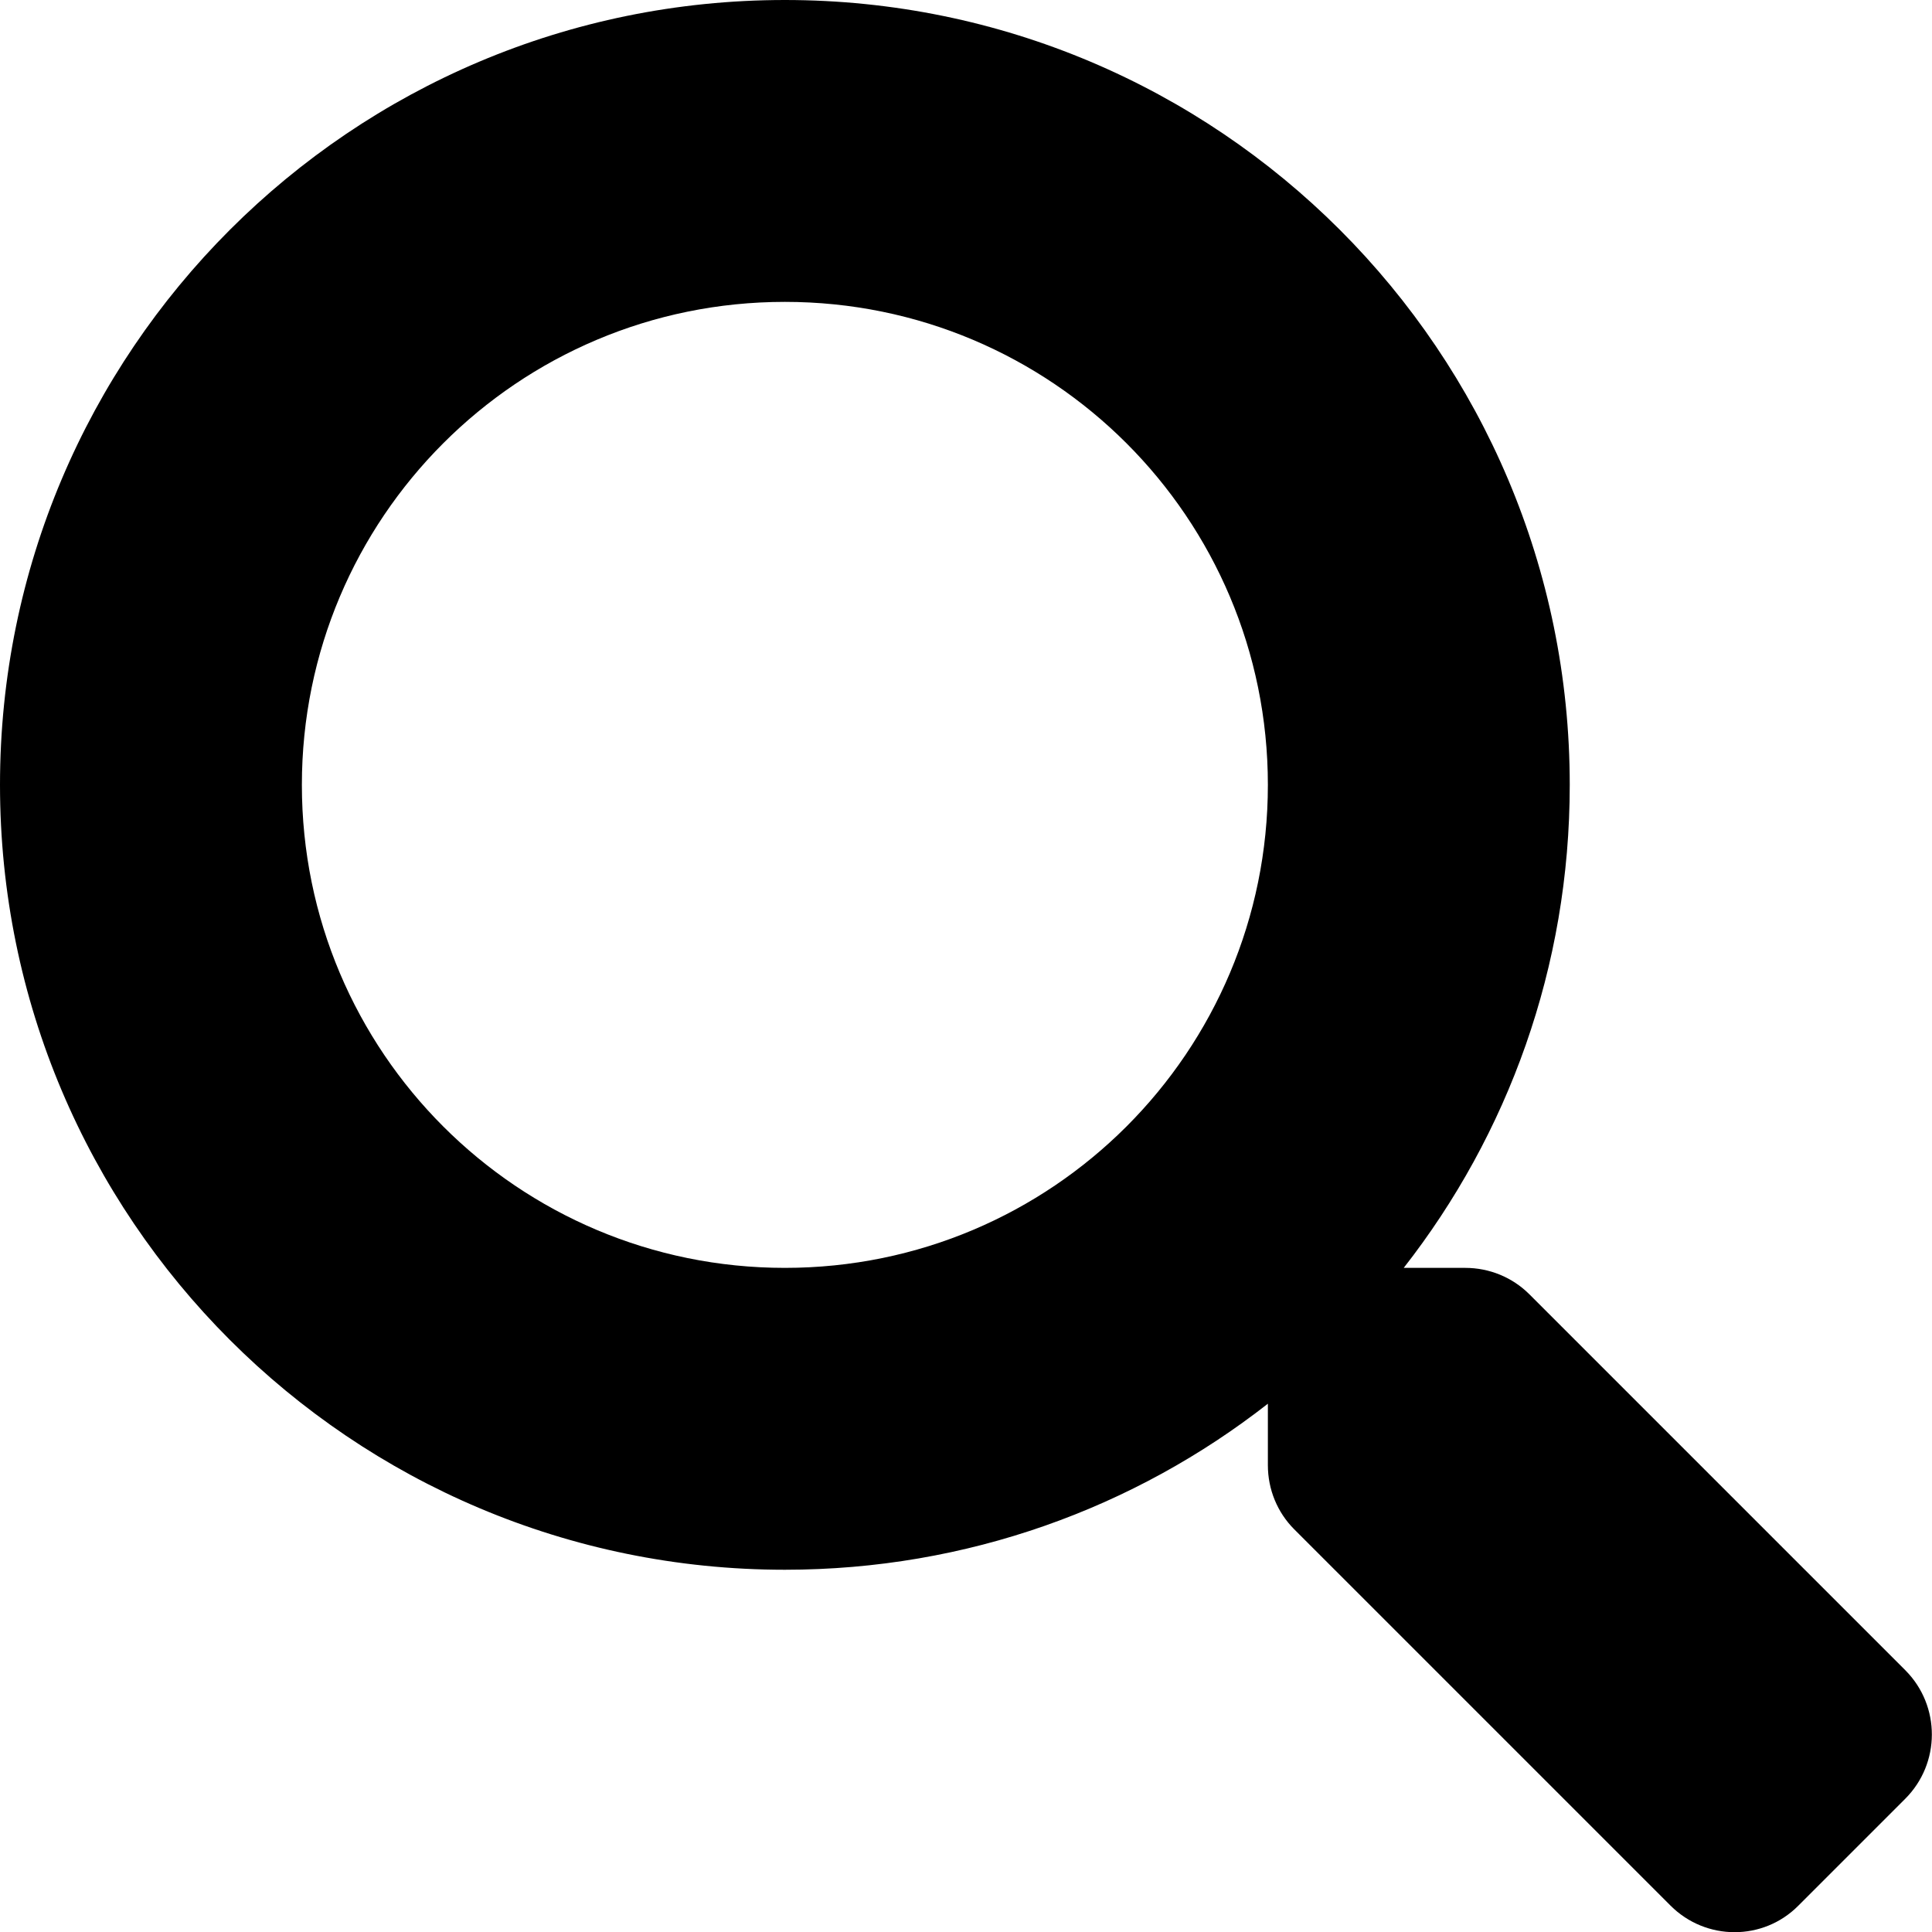
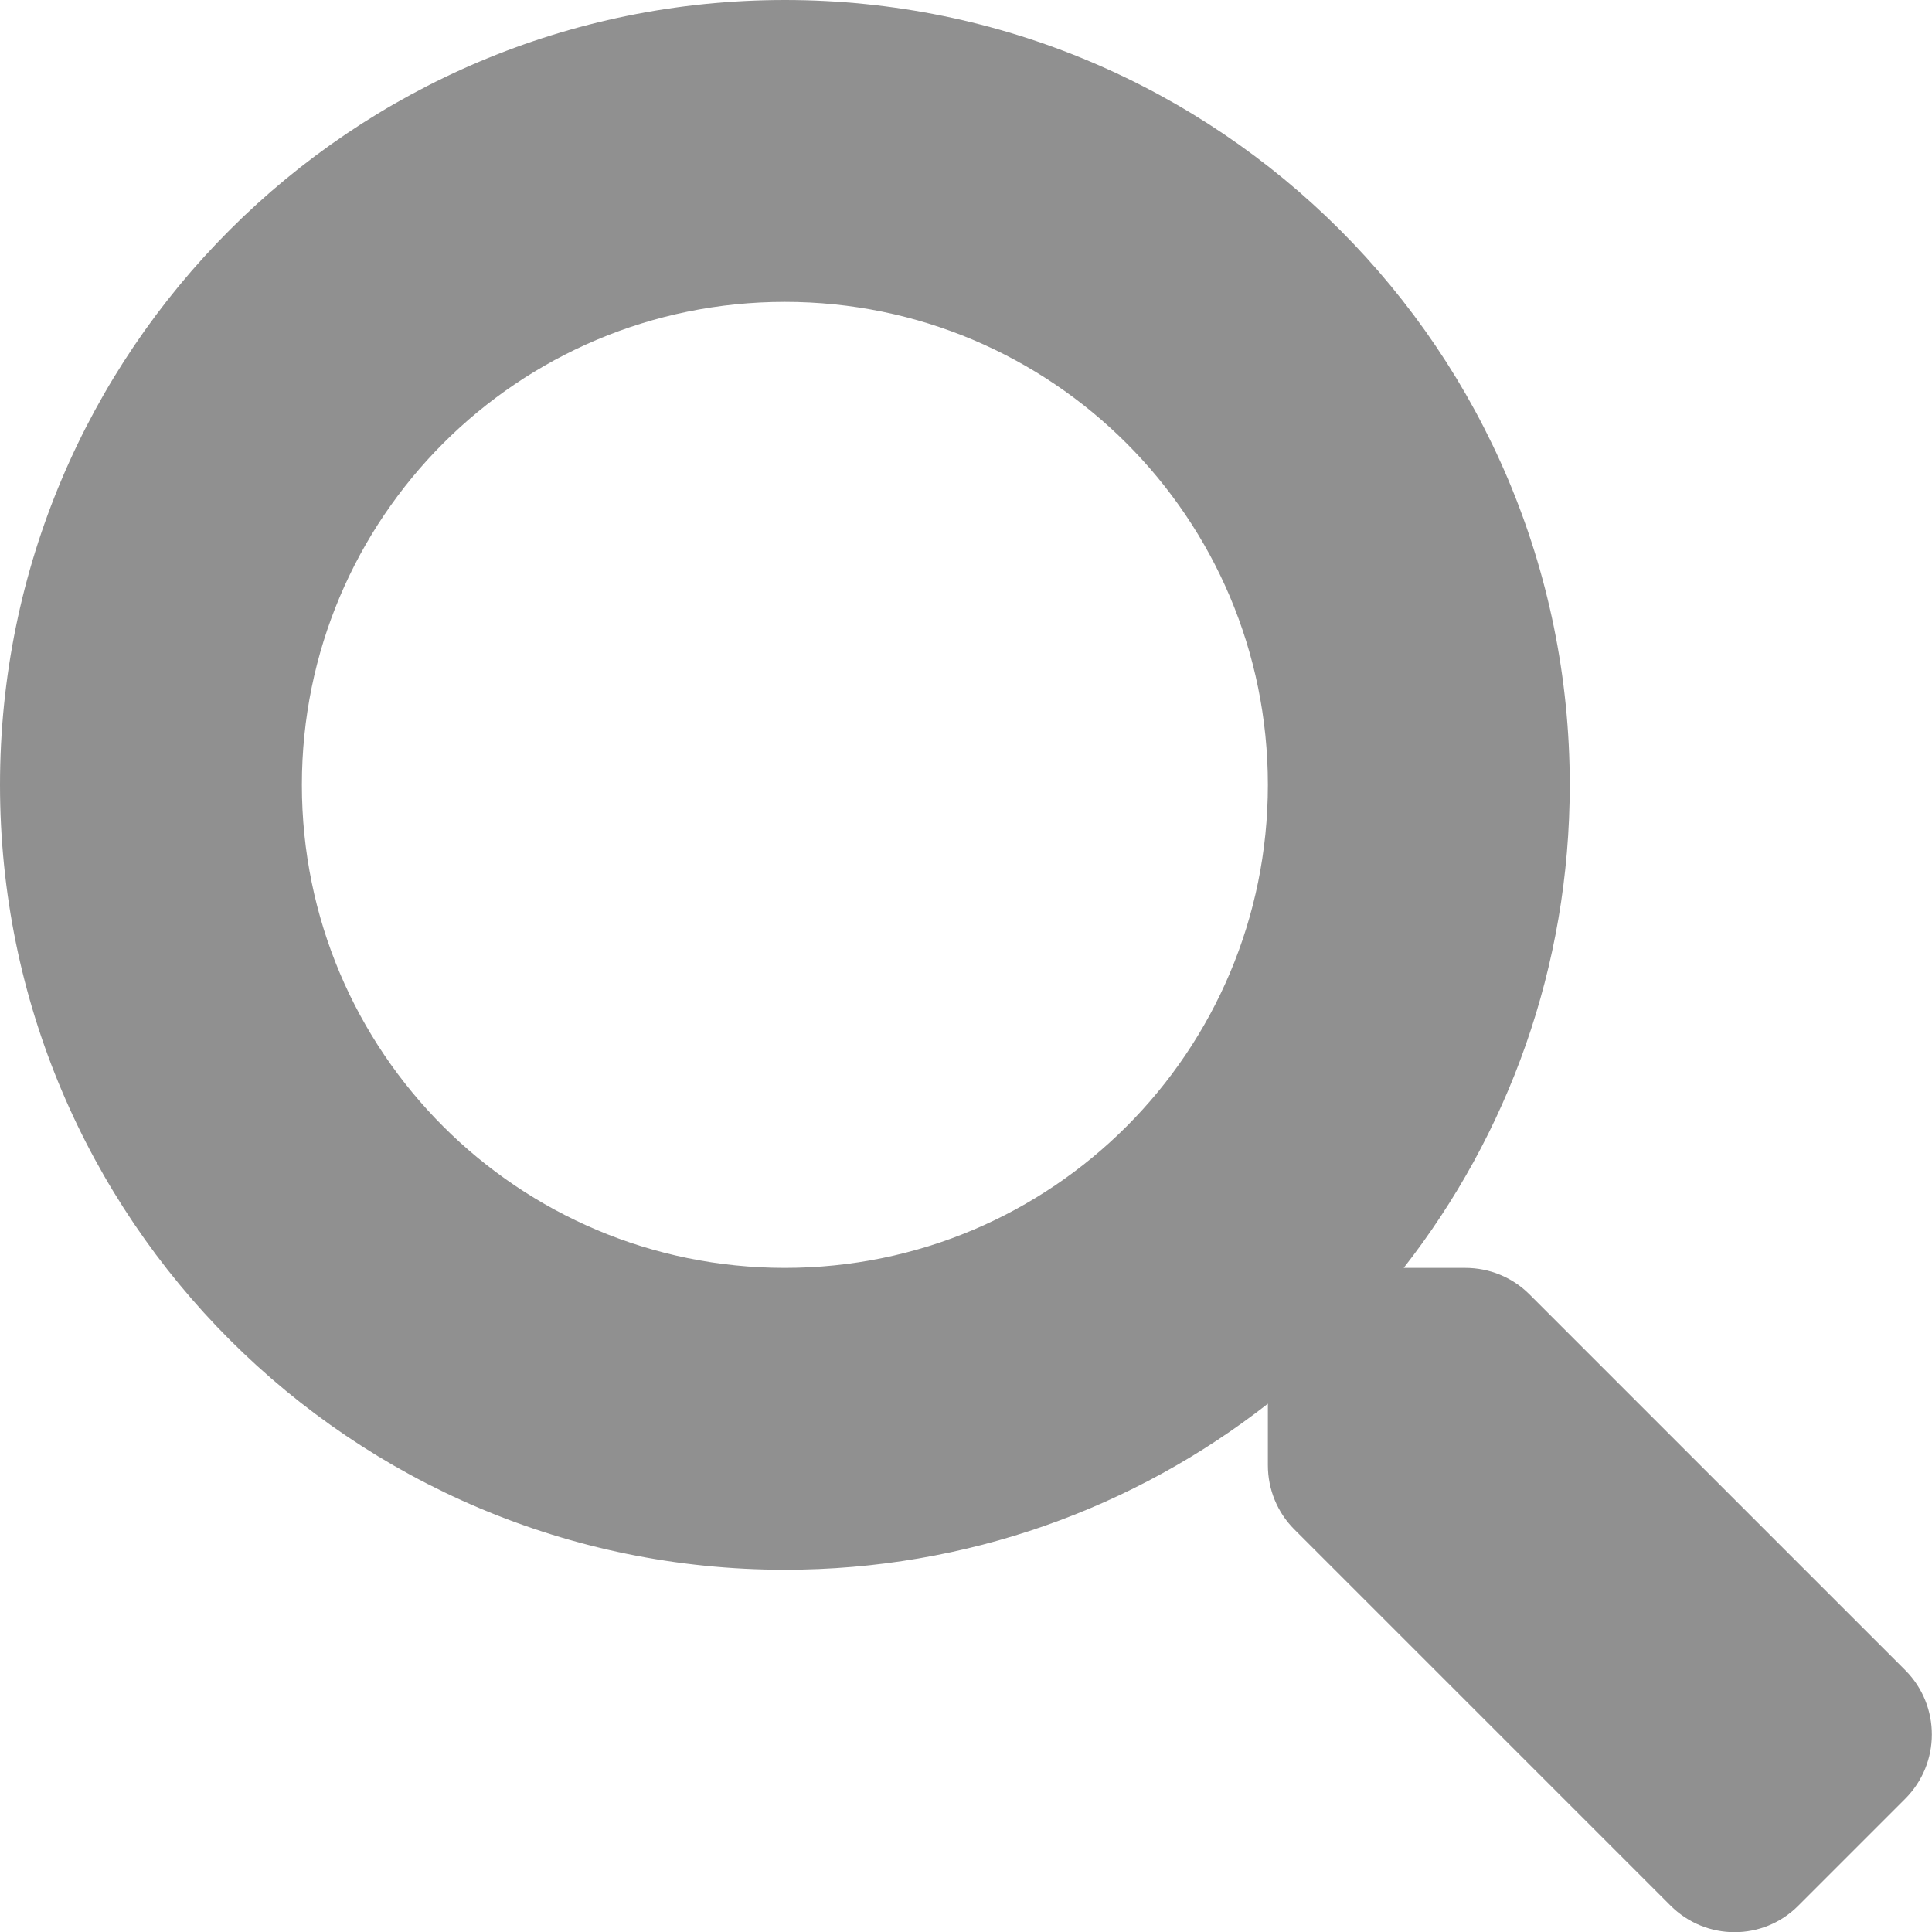
<svg xmlns="http://www.w3.org/2000/svg" aria-hidden="true" focusable="false" data-prefix="fas" data-icon="search" class="svg-inline--fa fa-search fa-w-16" role="img" viewBox="0 0 512 512">
-   <path fill="currentColor" d="M505 442.7L405.3 343c-4.5-4.5-10.6-7-17-7H372c27.6-35.3 44-79.7 44-128C416 93.1 322.9 0 208 0S0 93.1 0 208s93.1 208 208 208c48.3 0 92.7-16.4 128-44v16.3c0 6.4 2.5 12.5 7 17l99.7 99.7c9.4 9.4 24.6 9.4 33.9 0l28.3-28.3c9.4-9.4 9.4-24.6.1-34zM208 336c-70.7 0-128-57.2-128-128 0-70.7 57.2-128 128-128 70.7 0 128 57.2 128 128 0 70.7-57.2 128-128 128z" />
+   <path fill="#909090" d="M505 442.7L405.3 343c-4.5-4.5-10.6-7-17-7H372c27.6-35.3 44-79.7 44-128C416 93.1 322.9 0 208 0S0 93.1 0 208s93.1 208 208 208c48.3 0 92.7-16.4 128-44v16.3c0 6.4 2.5 12.5 7 17l99.7 99.7c9.4 9.4 24.6 9.4 33.9 0l28.3-28.3c9.4-9.4 9.4-24.6.1-34zM208 336c-70.7 0-128-57.2-128-128 0-70.7 57.2-128 128-128 70.7 0 128 57.2 128 128 0 70.7-57.2 128-128 128z" />
</svg>
